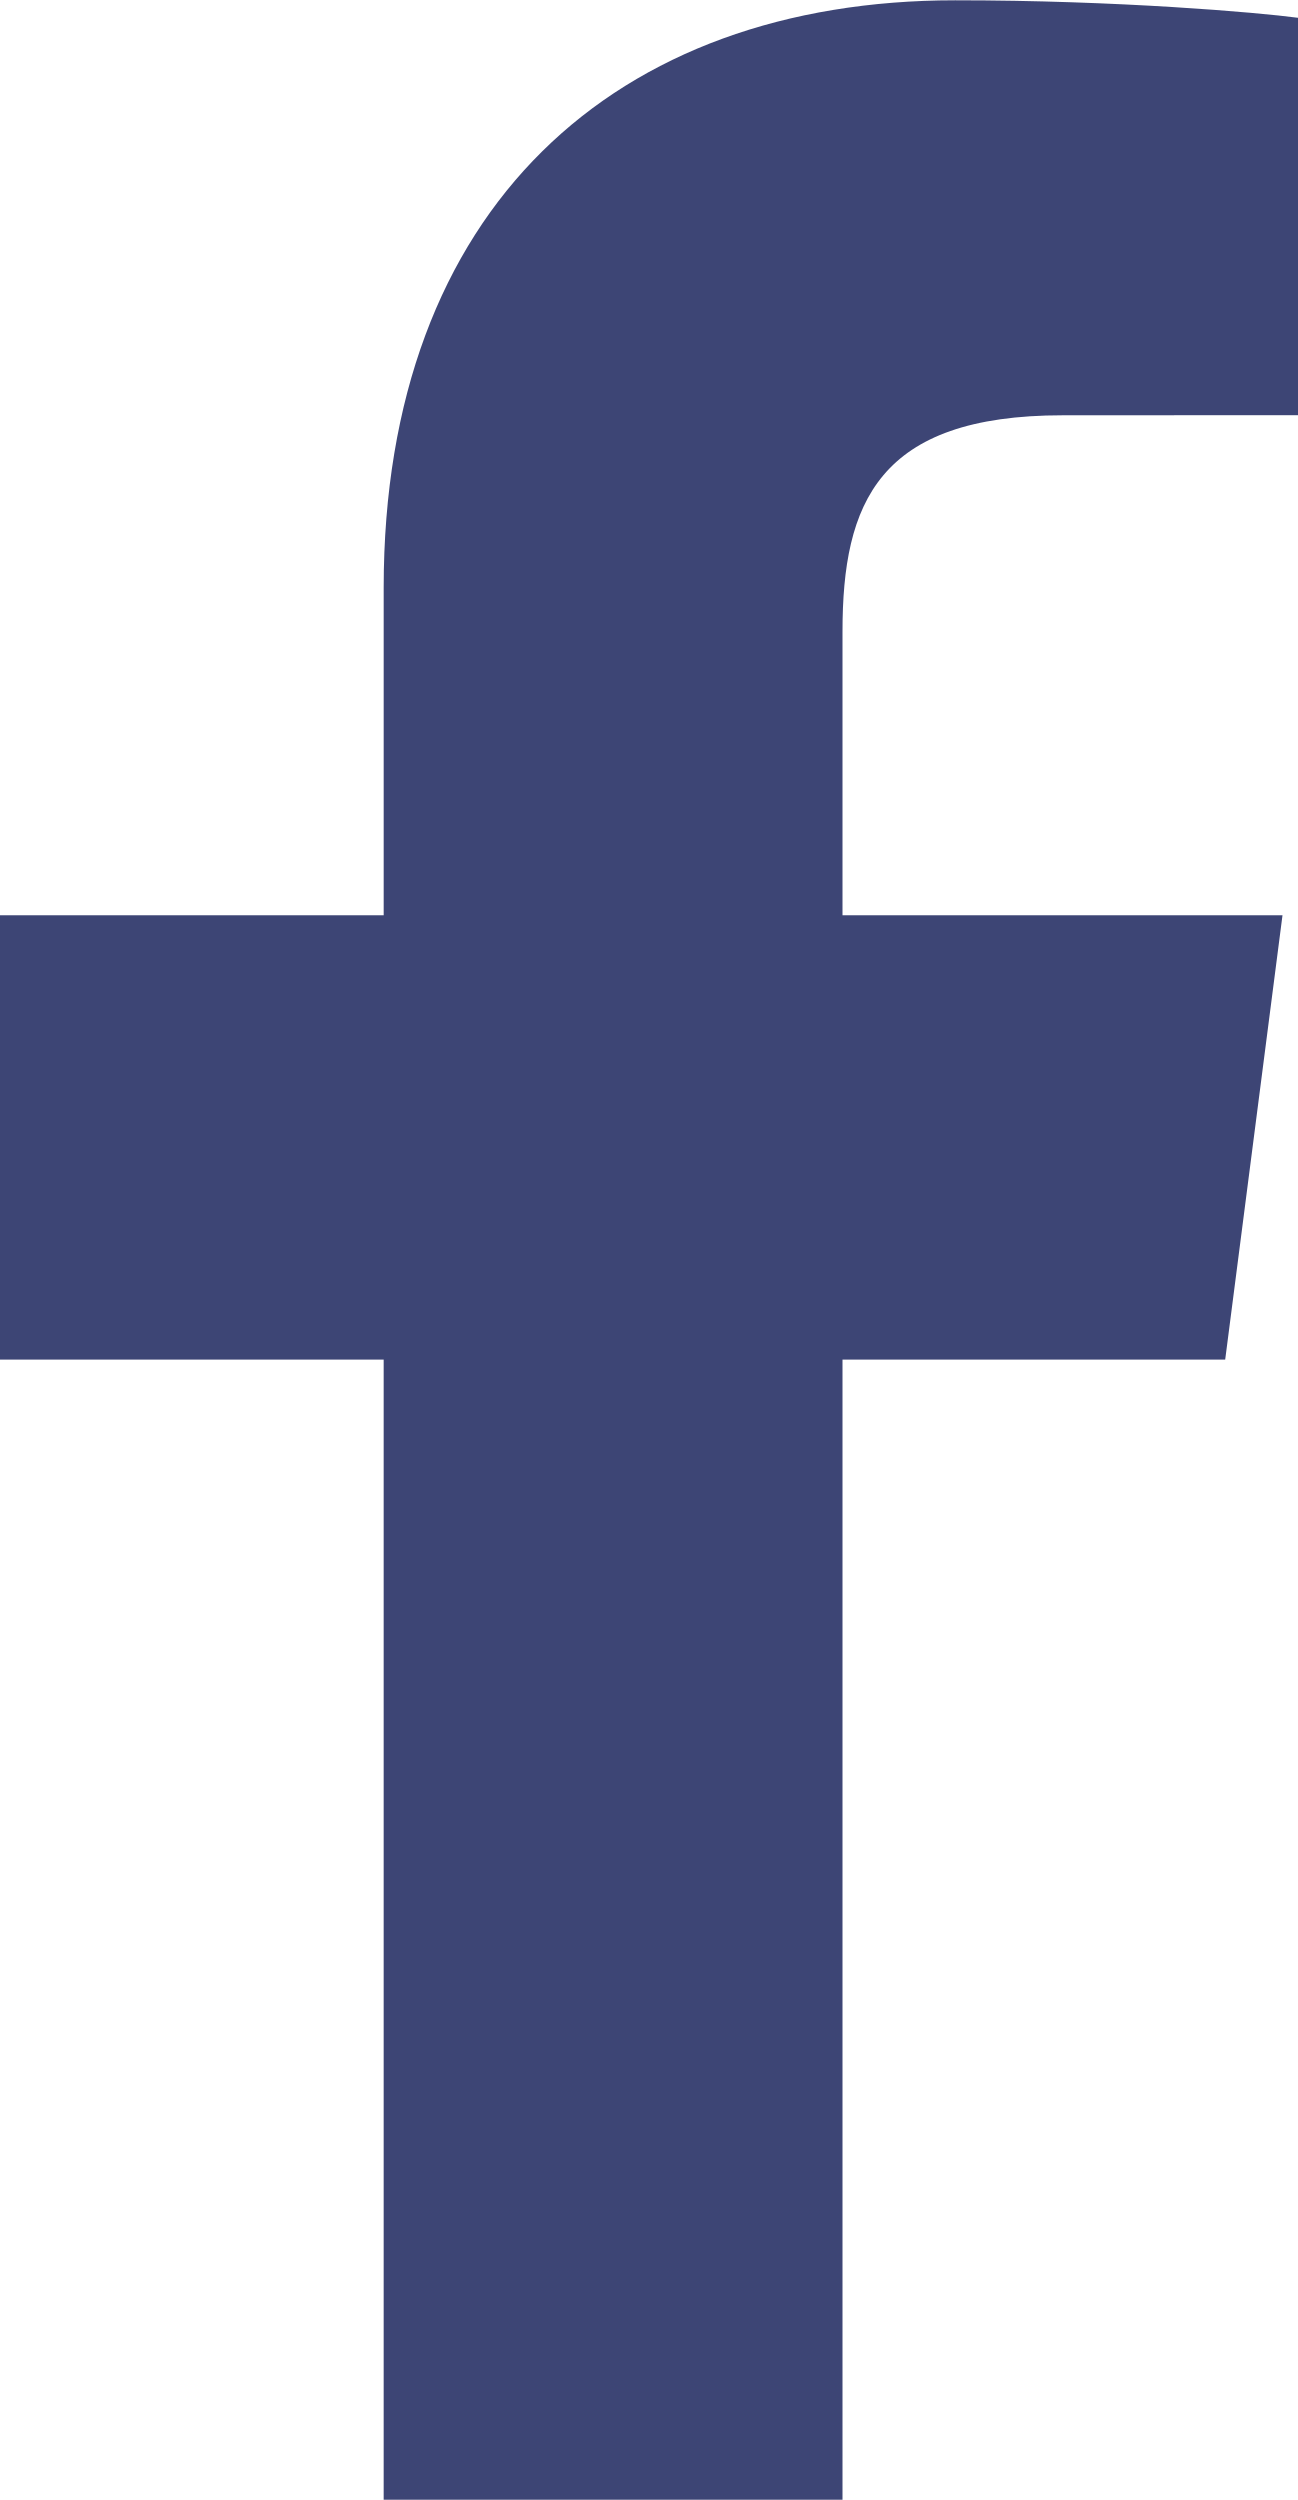
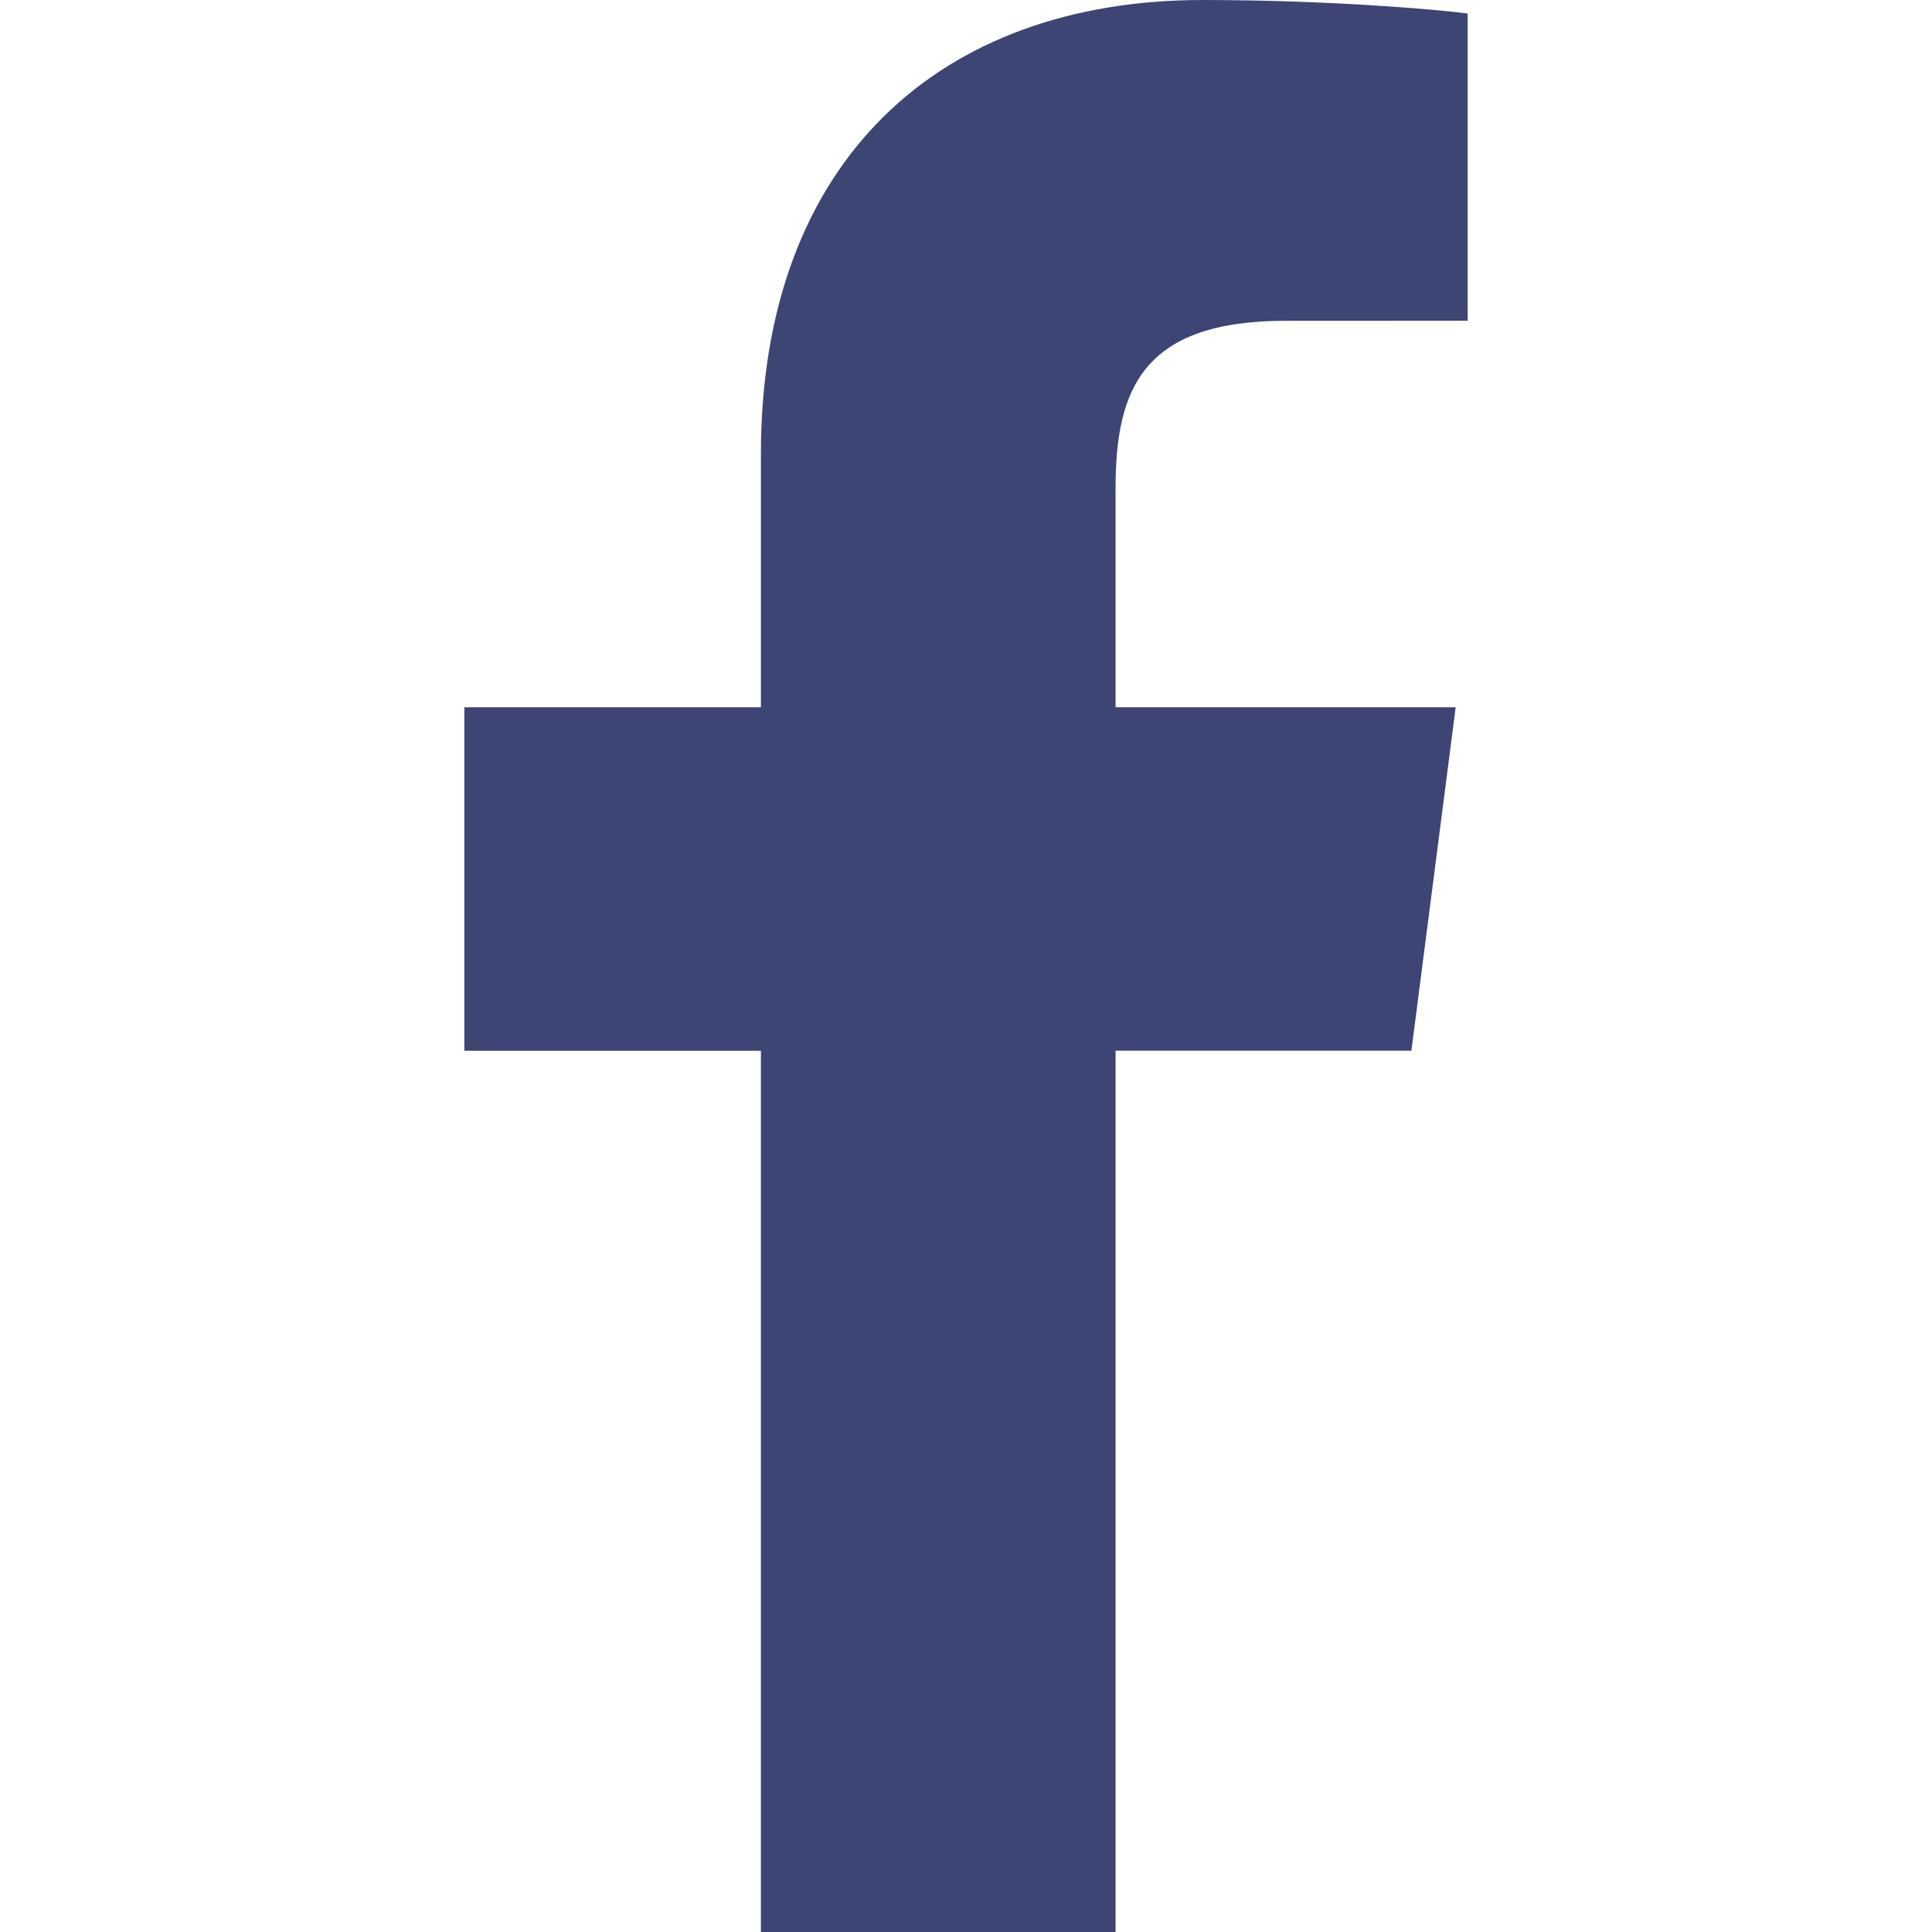
- <svg xmlns="http://www.w3.org/2000/svg" width="1298" height="2500" viewBox="88.428 12.828 107.543 207.085">
+ <svg xmlns="http://www.w3.org/2000/svg" width="20" height="20" viewBox="88.428 12.828 107.543 207.085">
  <path d="M158.232 219.912v-94.461h31.707l4.747-36.813h-36.454V65.134c0-10.658 2.96-17.922 18.245-17.922l19.494-.009V14.278c-3.373-.447-14.944-1.449-28.406-1.449-28.106 0-47.348 17.155-47.348 48.661v27.149H88.428v36.813h31.788v94.461l38.016-.001z" fill="#3d4575" />
</svg>
